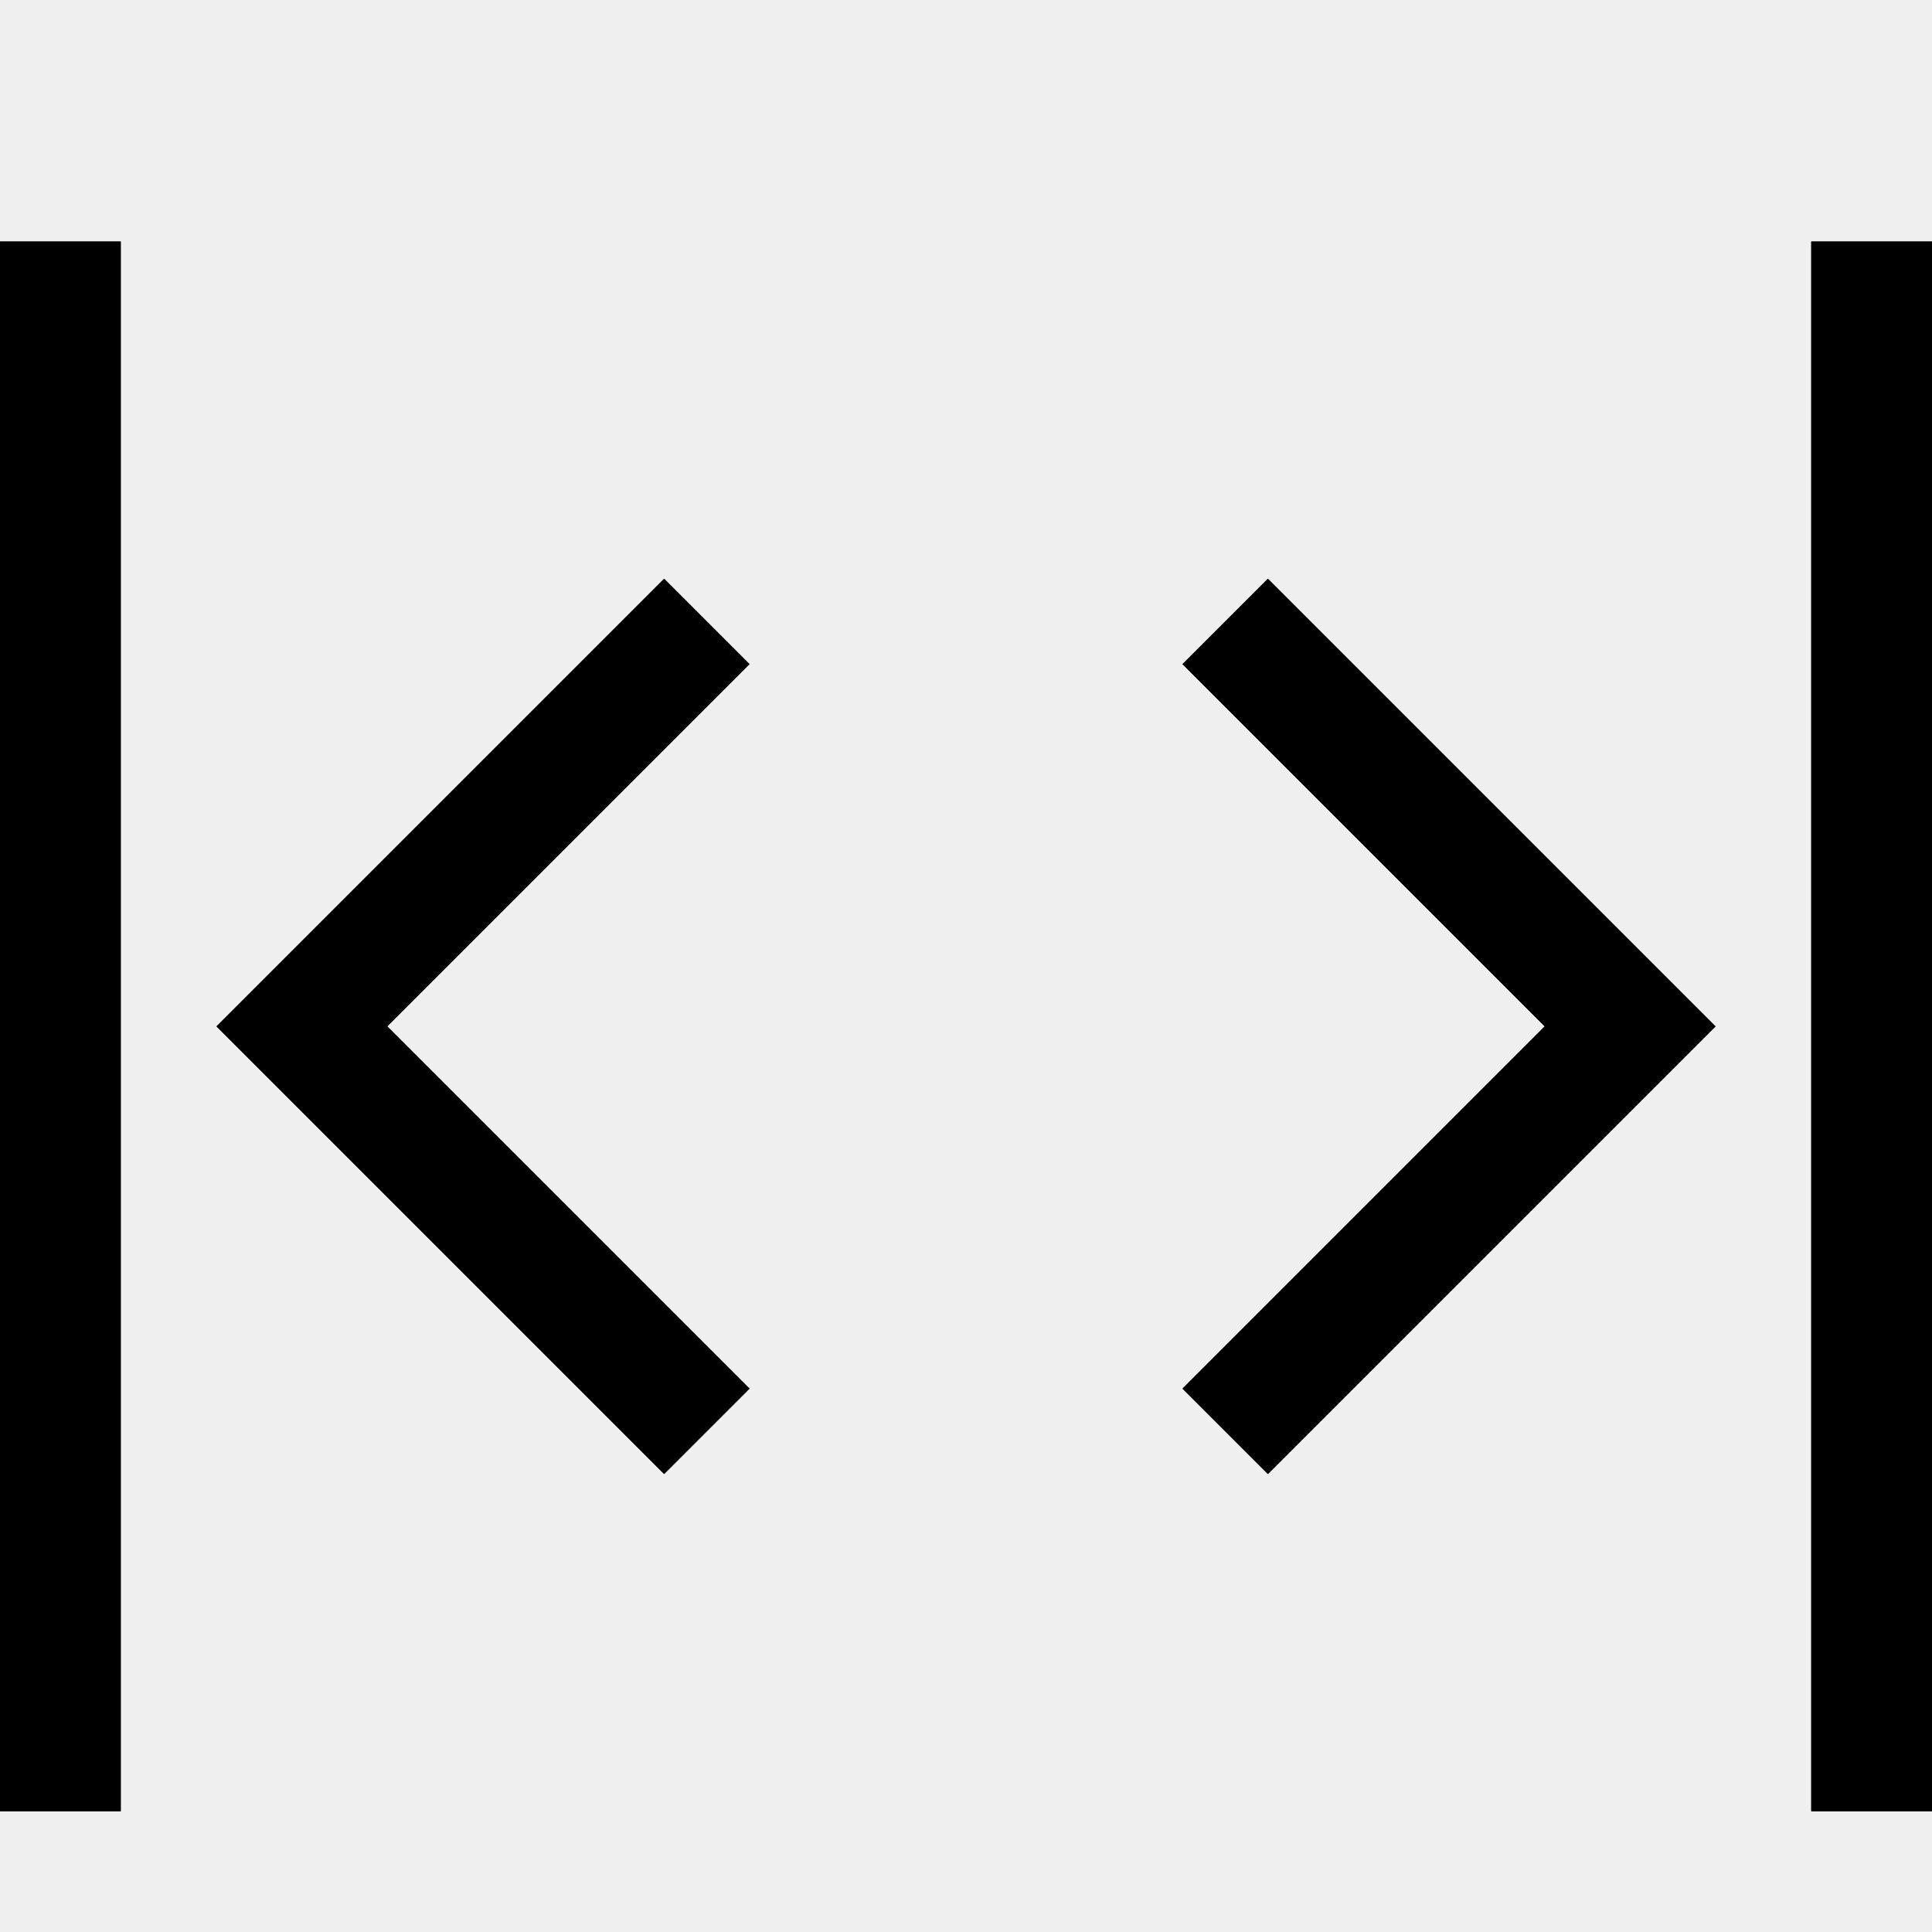
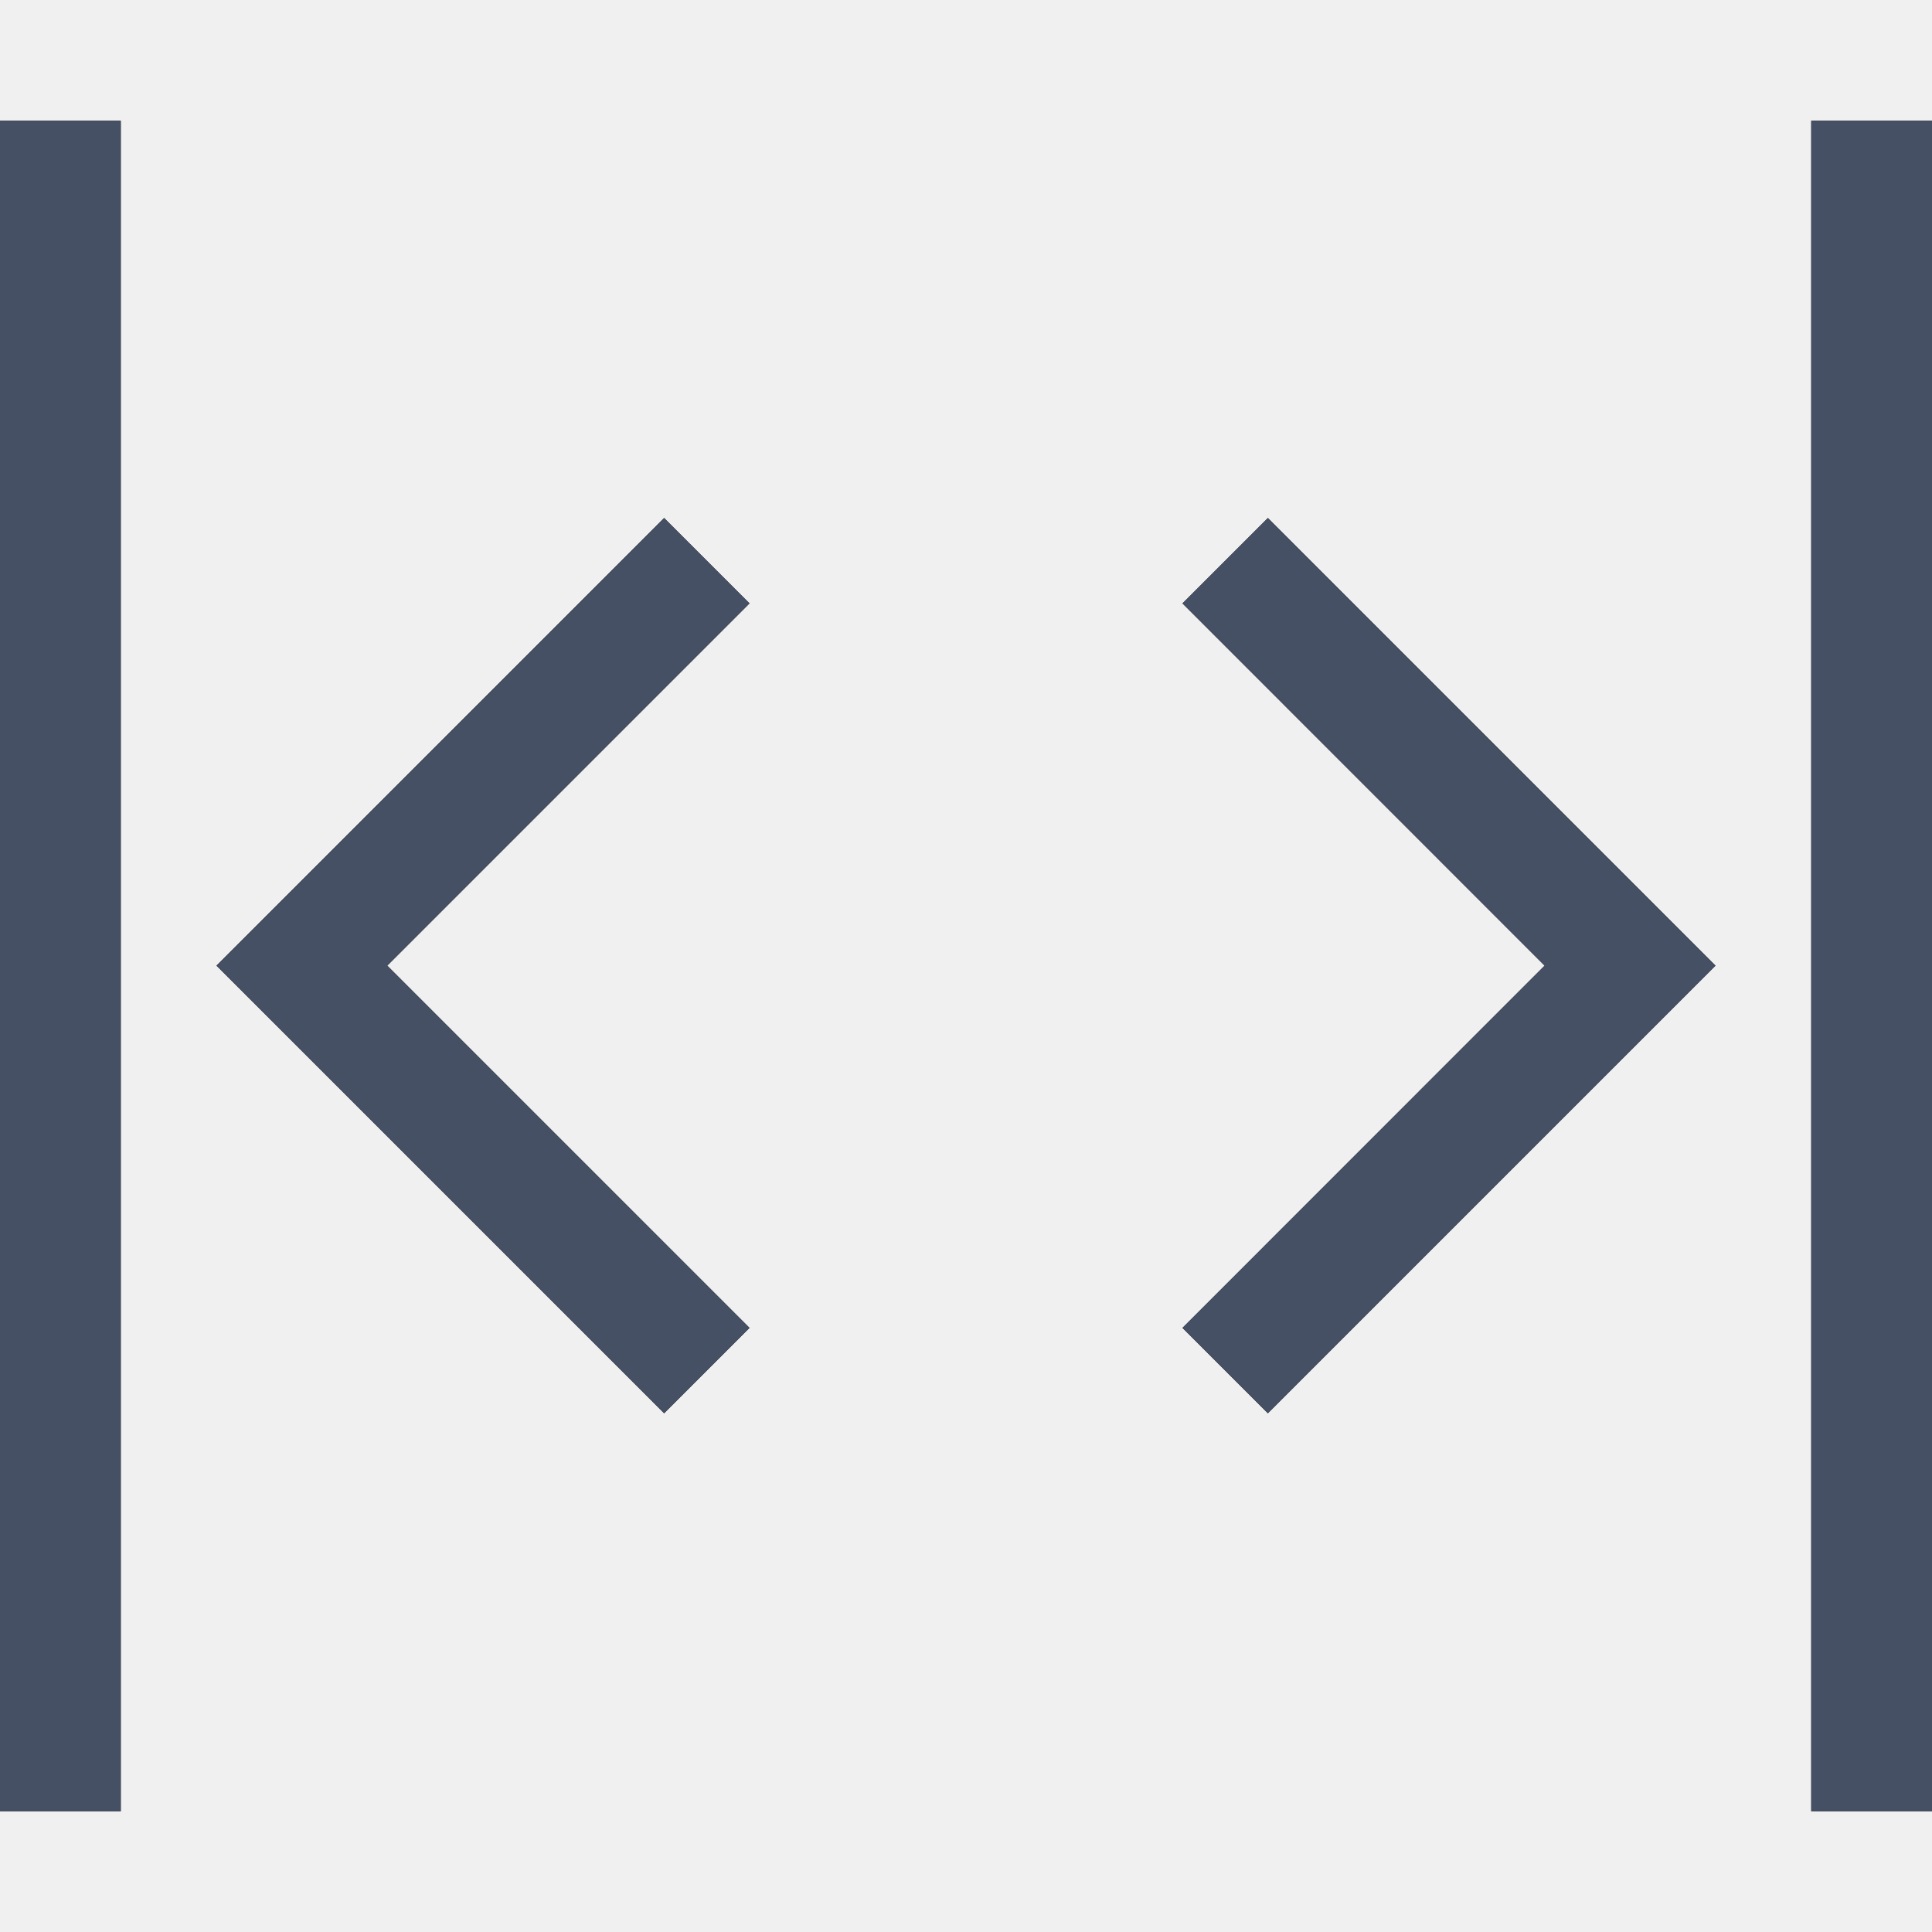
<svg xmlns="http://www.w3.org/2000/svg" xmlns:xlink="http://www.w3.org/1999/xlink" width="16px" height="16px" viewBox="0 0 16 16" version="1.1">
  <defs>
-     <path d="M3.207,8.5 L6.207,11.5 L5.5,12.207 L2.5,9.207 L1.793,8.5 L5.5,4.793 L6.207,5.5 L3.207,8.5 Z M13.5,7.793 L14.207,8.5 L10.5,12.207 L9.793,11.5 L12.793,8.5 L9.793,5.5 L10.5,4.793 L13.5,7.793 Z M-2.27373675e-13,2 L1,2 L1,15 L-2.27373675e-13,15 L-2.27373675e-13,2 Z M15,2 L16,2 L16,15 L15,15 L15,2 Z" id="path-1" />
+     <path d="M1,1 L1,15 L-2.27373675e-13,15 L-2.27373675e-13,1 L1,1 Z M16,1 L16,15 L15,15 L15,1 L16,1 Z M10.5,4.29 L13.5,7.29 L14.207,7.997 L10.5,11.704 L9.793,10.997 L12.792,7.997 L9.793,4.997 L10.5,4.29 Z M5.5,4.29 L6.207,4.997 L3.207,7.997 L6.207,10.997 L5.5,11.704 L1.793,7.997 L2.5,7.29 L5.5,4.29 Z" id="path-1" />
  </defs>
  <g id="Symbols" stroke="none" stroke-width="1" fill="none" fill-rule="evenodd">
    <g id="Icons-/-General-/-16-/-Length">
      <mask id="mask-2" fill="white">
        <use xlink:href="#path-1" />
      </mask>
      <use id="Combined-Shape" fill="#000000" xlink:href="#path-1" />
-       <g id="Colors-/-Black" mask="url(#mask-2)" fill="#000000">
+       <g id="Colors-/-305-Dark-Grey" mask="url(#mask-2)" fill="#455065">
        <rect id="Rectangle" x="0" y="0" width="16" height="16" />
      </g>
    </g>
  </g>
</svg>
